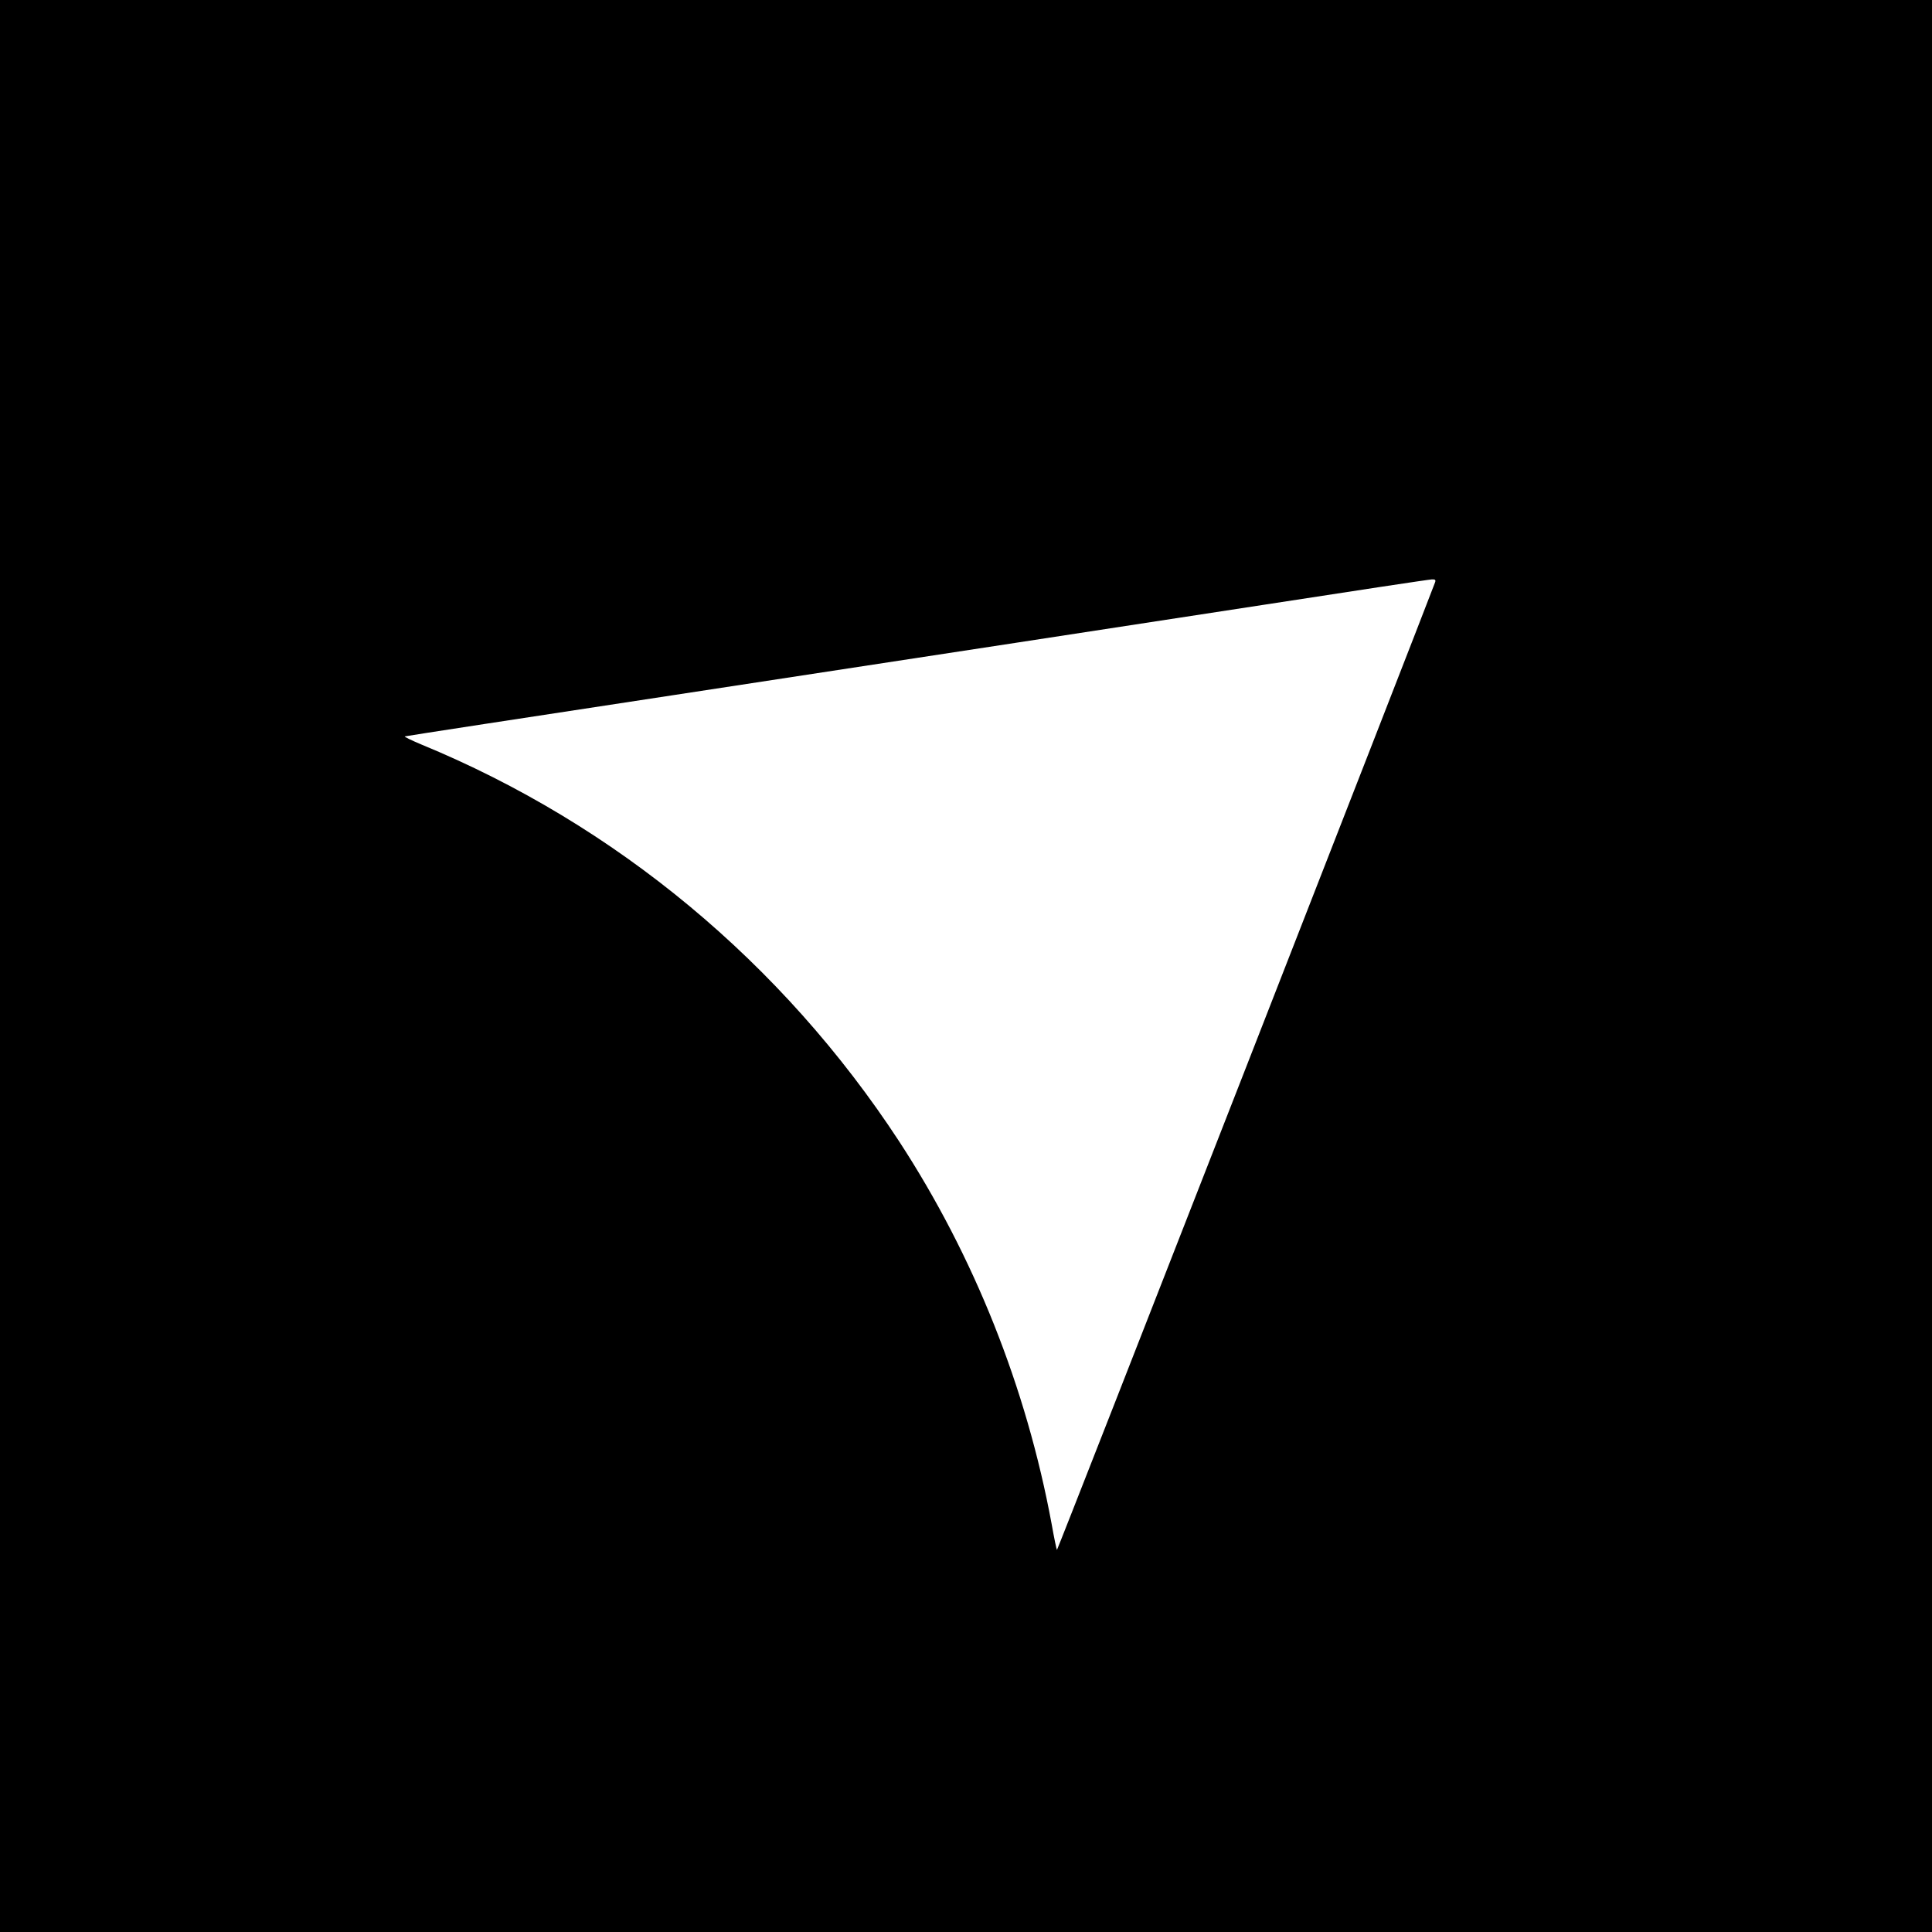
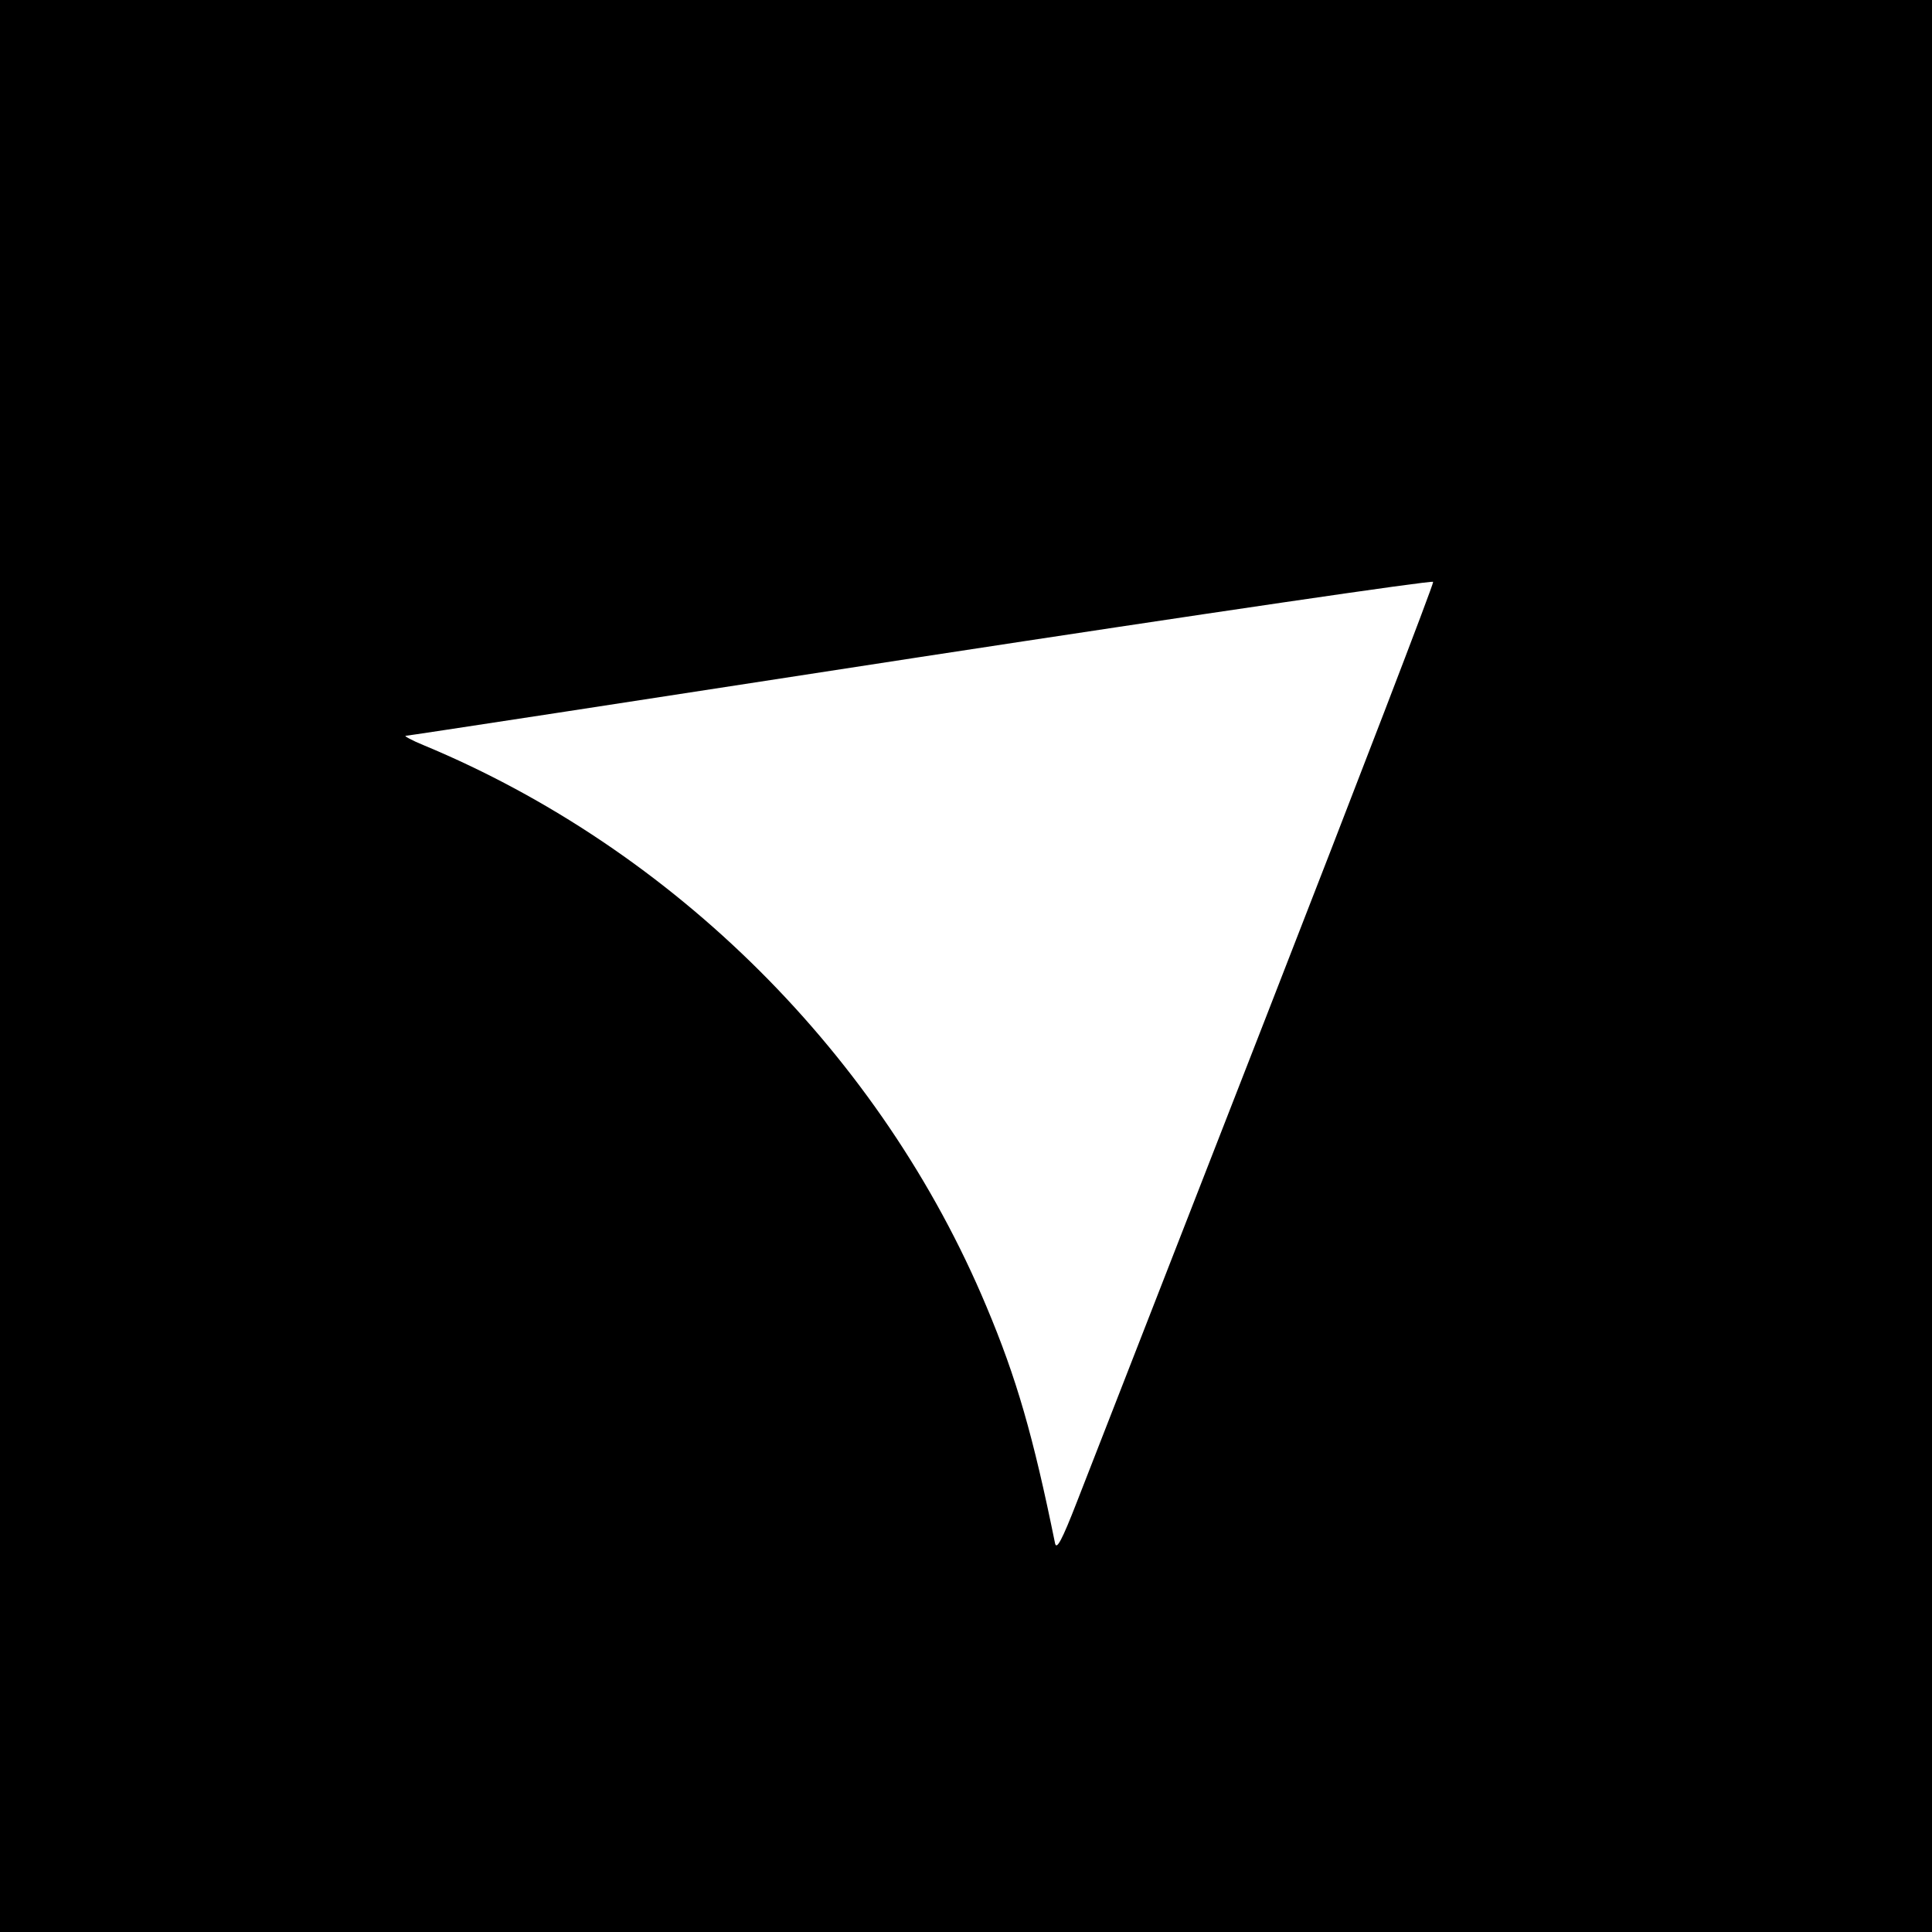
- <svg xmlns="http://www.w3.org/2000/svg" version="1.0" width="1024pt" height="1024pt" viewBox="0 0 1024 1024" preserveAspectRatio="xMidYMid meet">
-   <g transform="translate(0,1024) scale(0.1,-0.1)" fill="#000000" stroke="none">
-     <path d="M0 5120 l0 -5120 5120 0 5120 0 0 5120 0 5120 -5120 0 -5120 0 0 -5120z m7606 2033 c-61 -164 -2001 -5131 -2004 -5128 -2 2 -15 63 -28 137 -134 724 -411 1419 -808 2028 -619 946 -1502 1680 -2535 2105 -52 22 -90 40 -85 42 5 2 644 100 1419 218 1783 272 2066 316 3130 479 479 74 881 135 894 135 18 1 22 -3 17 -16z" />
+ <svg xmlns="http://www.w3.org/2000/svg" version="1.0" width="512pt" height="512pt" viewBox="0 0 512 512" preserveAspectRatio="xMidYMid meet">
+   <g transform="translate(0,512) scale(0.1,-0.1)" fill="#000000" stroke="none">
+     <path d="M0 2560 l0 -2560 2560 0 2560 0 0 2560 0 2560 -2560 0 -2560 0 0 -2560z m3354 -138 c-246 -631 -471 -1208 -500 -1282 -40 -103 -54 -128 -58 -110 -58 285 -102 438 -182 628 -278 664 -827 1211 -1491 1487 -32 13 -53 25 -48 25 6 0 620 94 1365 209 745 114 1357 204 1358 199 2 -5 -198 -525 -444 -1156z" />
  </g>
</svg>
